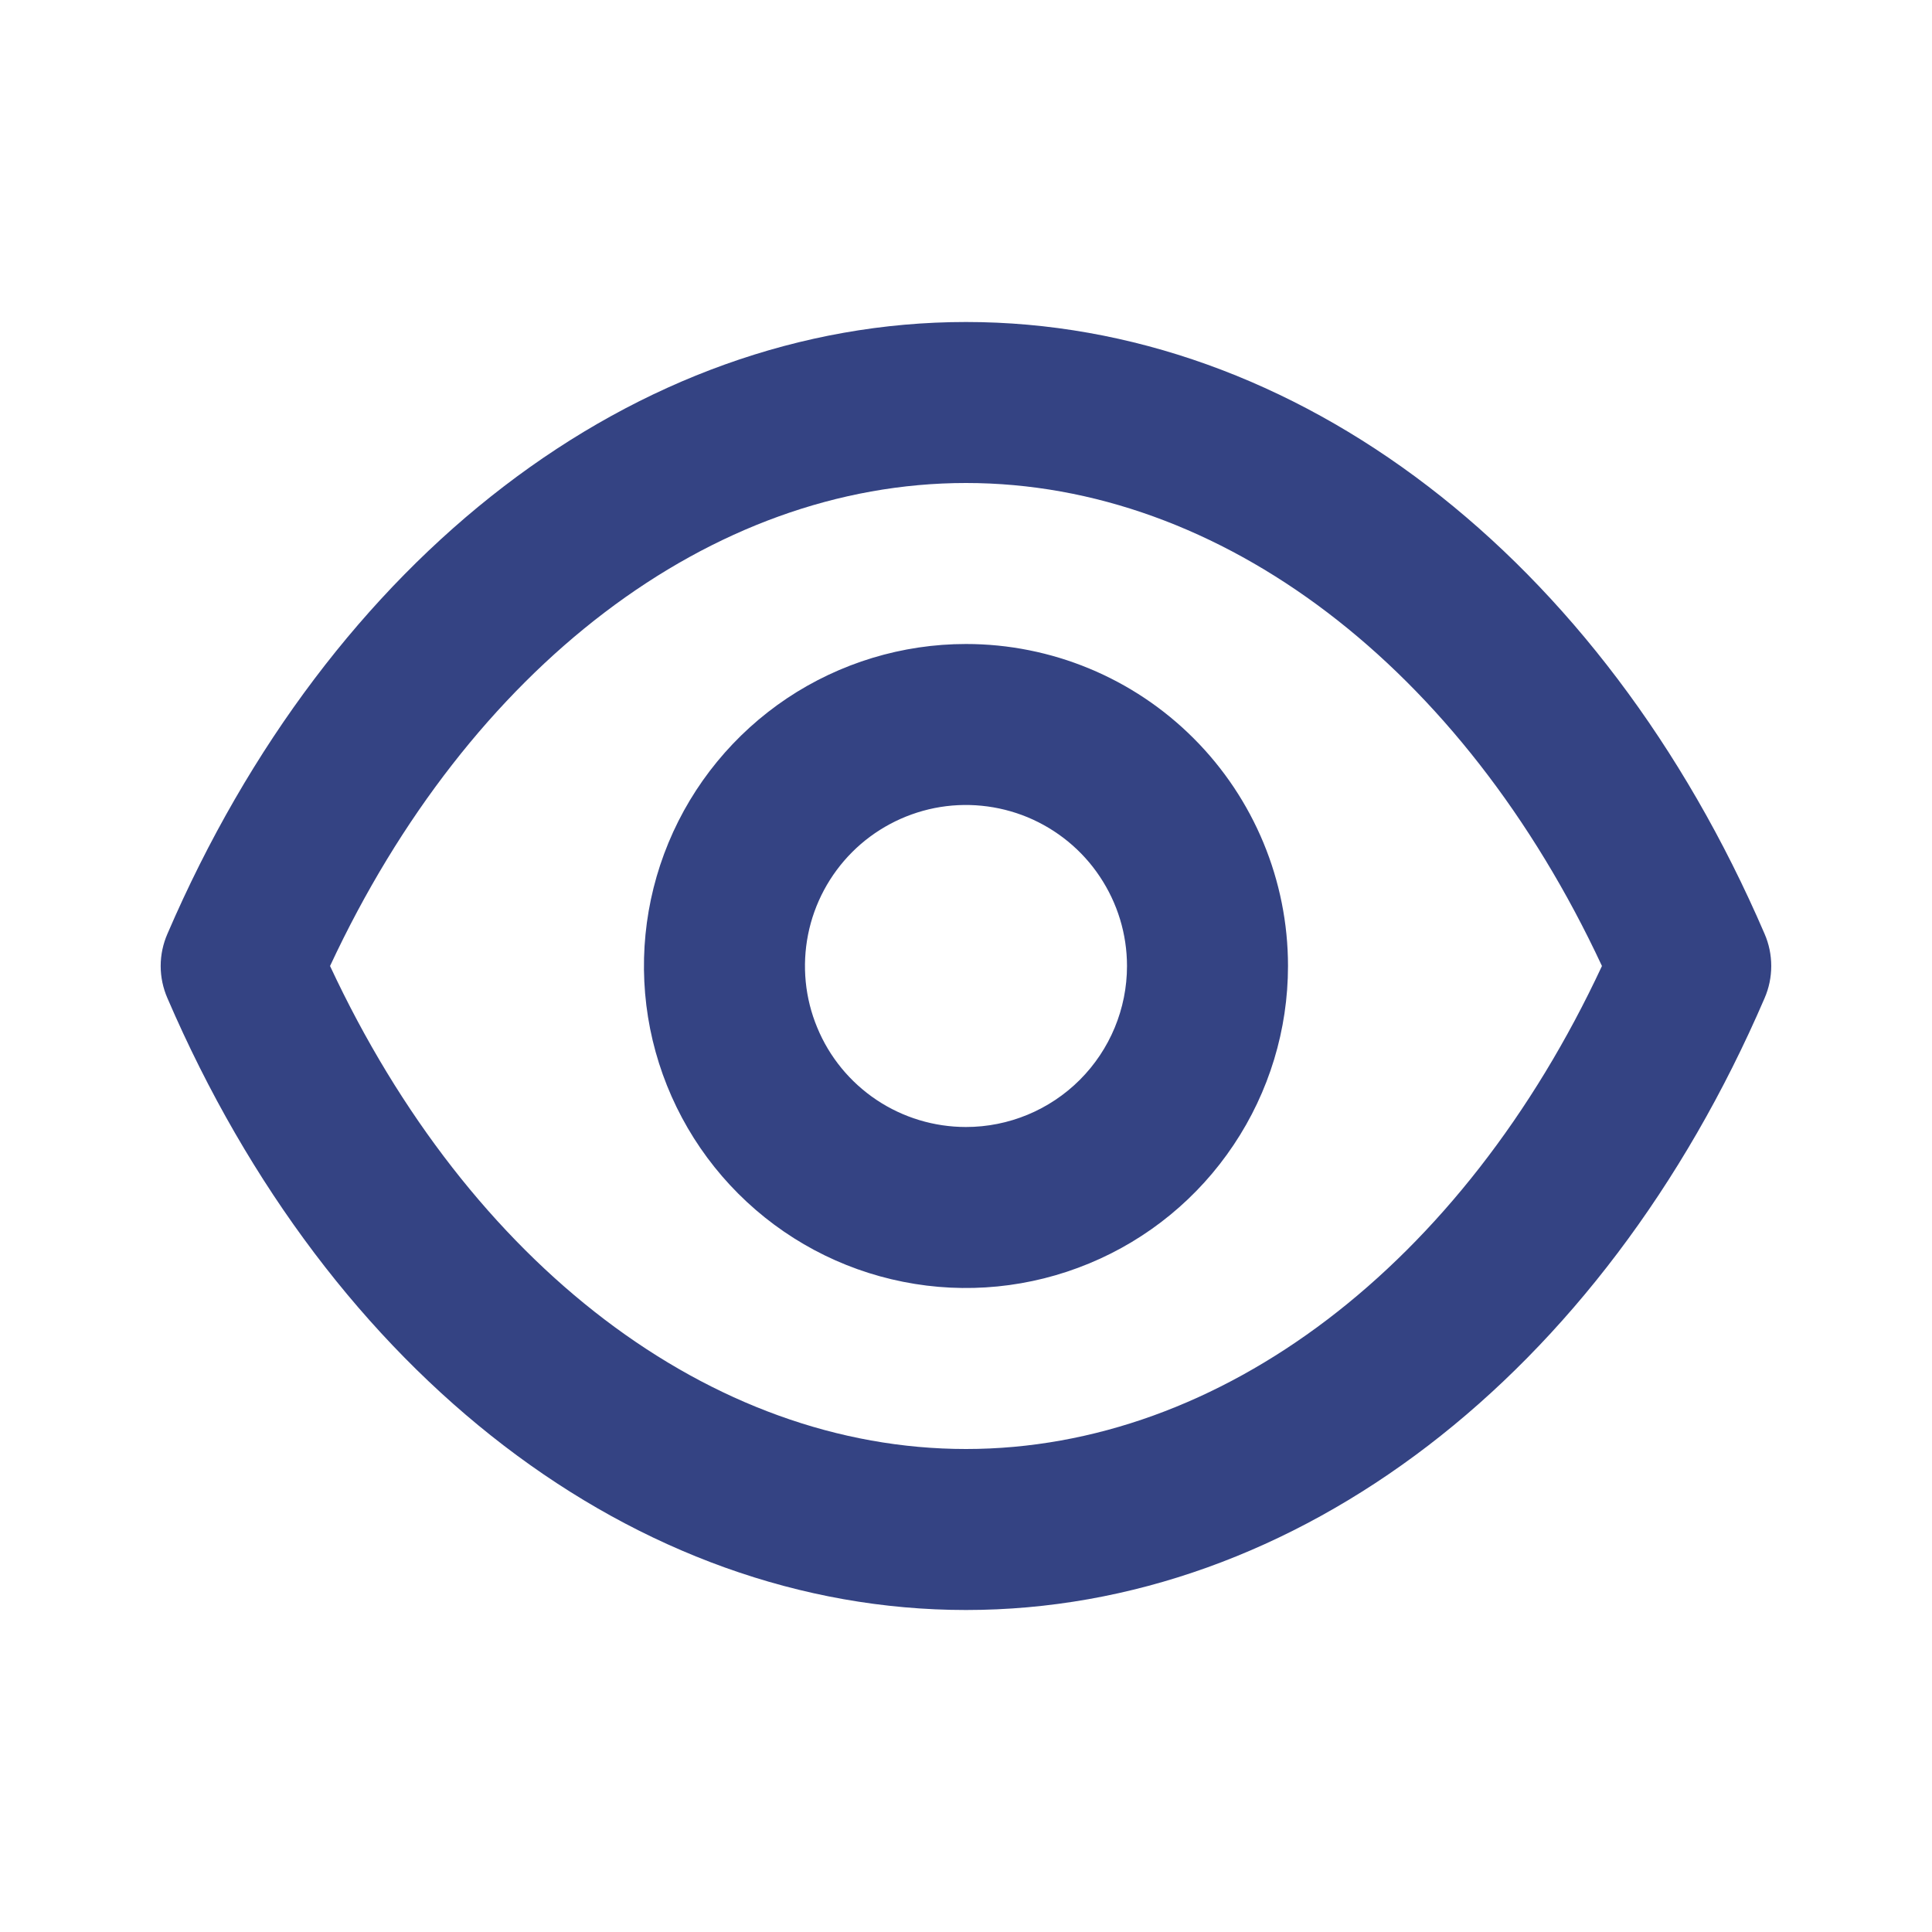
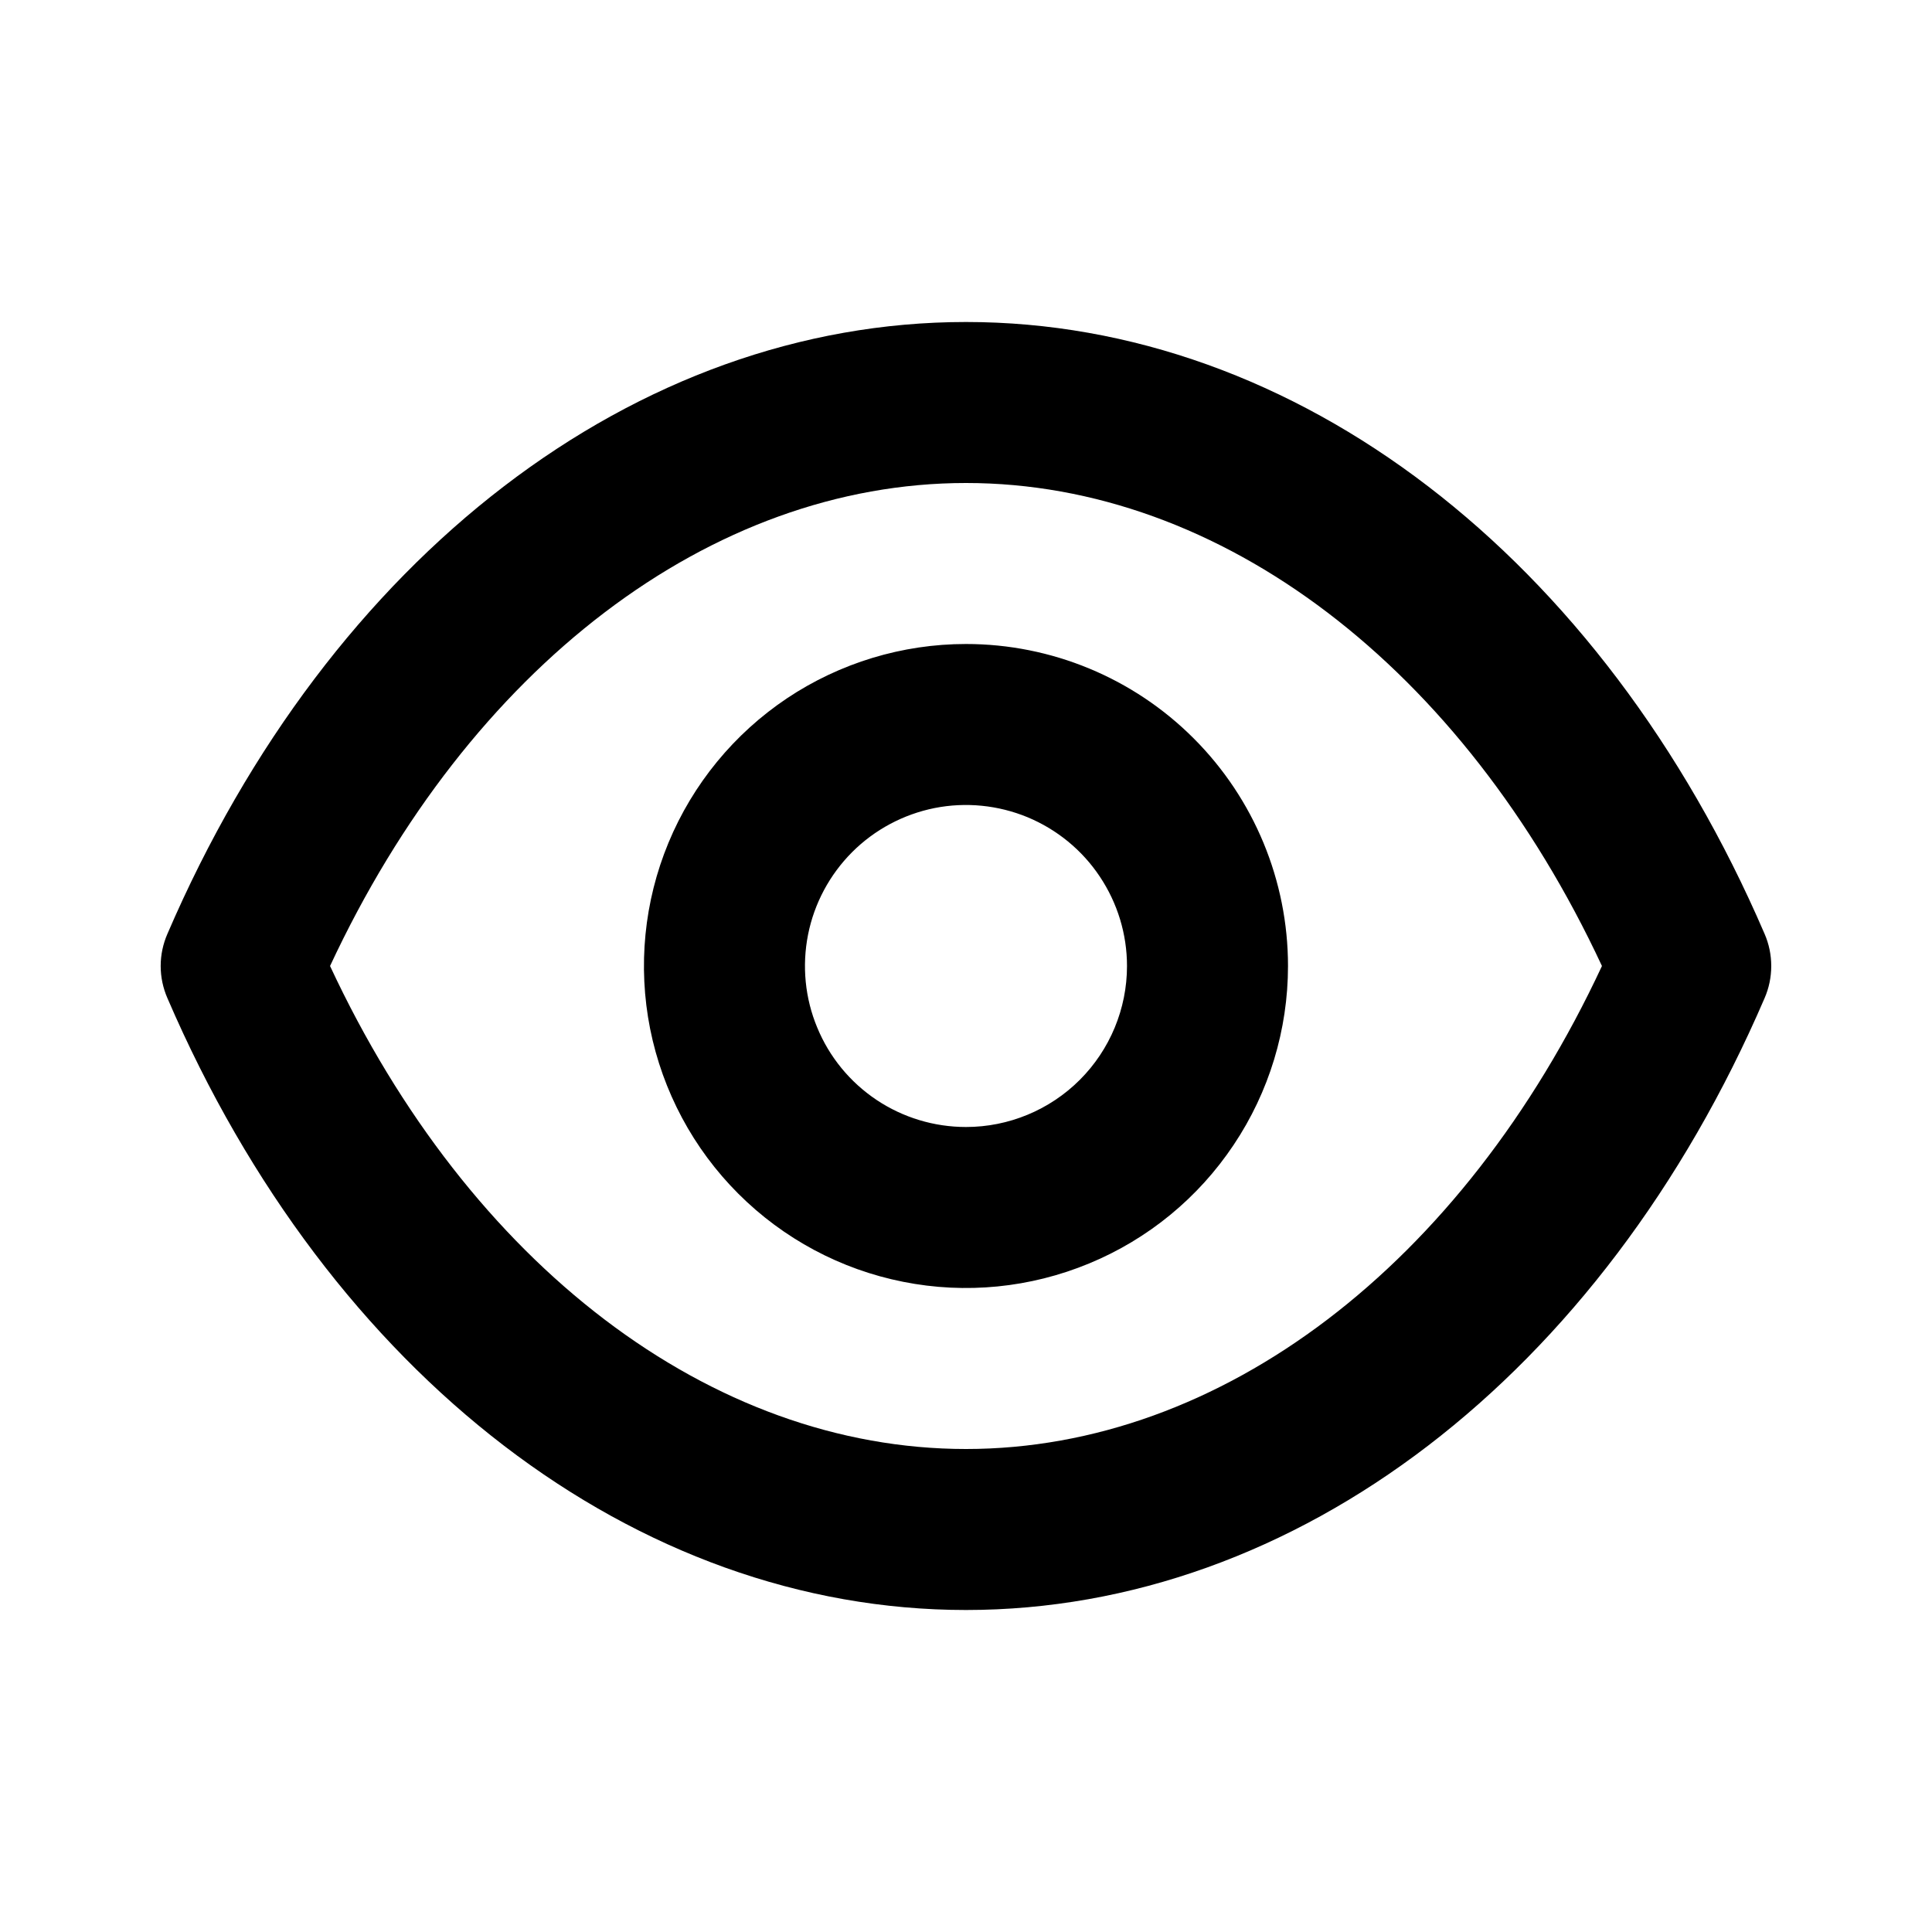
- <svg xmlns="http://www.w3.org/2000/svg" width="24" height="24" viewBox="0 0 24 24" fill="none">
-   <path d="M21.92 11.6C19.9 6.91 16.1 4 12 4C7.9 4 4.1 6.91 2.08 11.6C2.025 11.726 1.996 11.862 1.996 12C1.996 12.138 2.025 12.274 2.08 12.4C4.1 17.09 7.9 20 12 20C16.1 20 19.9 17.09 21.92 12.4C21.975 12.274 22.003 12.138 22.003 12C22.003 11.862 21.975 11.726 21.92 11.6ZM12 18C8.83 18 5.83 15.71 4.1 12C5.83 8.29 8.83 6 12 6C15.17 6 18.17 8.29 19.9 12C18.17 15.71 15.17 18 12 18ZM12 8C11.209 8 10.435 8.235 9.777 8.674C9.12 9.114 8.607 9.738 8.304 10.469C8.001 11.2 7.922 12.004 8.076 12.78C8.231 13.556 8.612 14.269 9.171 14.828C9.731 15.388 10.443 15.769 11.219 15.923C11.995 16.078 12.799 15.998 13.53 15.695C14.261 15.393 14.886 14.88 15.325 14.222C15.765 13.565 16 12.791 16 12C16 10.939 15.578 9.922 14.828 9.172C14.078 8.421 13.06 8 12 8ZM12 14C11.604 14 11.217 13.883 10.888 13.663C10.559 13.443 10.303 13.131 10.152 12.765C10 12.4 9.961 11.998 10.038 11.61C10.115 11.222 10.306 10.866 10.585 10.586C10.865 10.306 11.221 10.116 11.609 10.038C11.997 9.961 12.399 10.001 12.765 10.152C13.13 10.304 13.443 10.56 13.662 10.889C13.882 11.218 14 11.604 14 12C14 12.53 13.789 13.039 13.414 13.414C13.039 13.789 12.53 14 12 14Z" fill="#344383" />
+ <svg xmlns="http://www.w3.org/2000/svg" width="24" height="24" viewBox="0 0 24 24" fill="currentColor">
+   <path d="M21.92 11.6C19.9 6.91 16.1 4 12 4C7.9 4 4.1 6.91 2.08 11.6C2.025 11.726 1.996 11.862 1.996 12C1.996 12.138 2.025 12.274 2.08 12.4C4.1 17.09 7.9 20 12 20C16.1 20 19.9 17.09 21.92 12.4C21.975 12.274 22.003 12.138 22.003 12C22.003 11.862 21.975 11.726 21.92 11.6ZM12 18C8.83 18 5.83 15.71 4.1 12C5.83 8.29 8.83 6 12 6C15.17 6 18.17 8.29 19.9 12C18.17 15.71 15.17 18 12 18ZM12 8C11.209 8 10.435 8.235 9.777 8.674C9.12 9.114 8.607 9.738 8.304 10.469C8.001 11.2 7.922 12.004 8.076 12.78C8.231 13.556 8.612 14.269 9.171 14.828C9.731 15.388 10.443 15.769 11.219 15.923C11.995 16.078 12.799 15.998 13.53 15.695C14.261 15.393 14.886 14.88 15.325 14.222C15.765 13.565 16 12.791 16 12C16 10.939 15.578 9.922 14.828 9.172C14.078 8.421 13.06 8 12 8ZM12 14C11.604 14 11.217 13.883 10.888 13.663C10.559 13.443 10.303 13.131 10.152 12.765C10 12.4 9.961 11.998 10.038 11.61C10.115 11.222 10.306 10.866 10.585 10.586C10.865 10.306 11.221 10.116 11.609 10.038C11.997 9.961 12.399 10.001 12.765 10.152C13.13 10.304 13.443 10.56 13.662 10.889C13.882 11.218 14 11.604 14 12C14 12.53 13.789 13.039 13.414 13.414C13.039 13.789 12.53 14 12 14Z" fill="currentColor" />
</svg>
